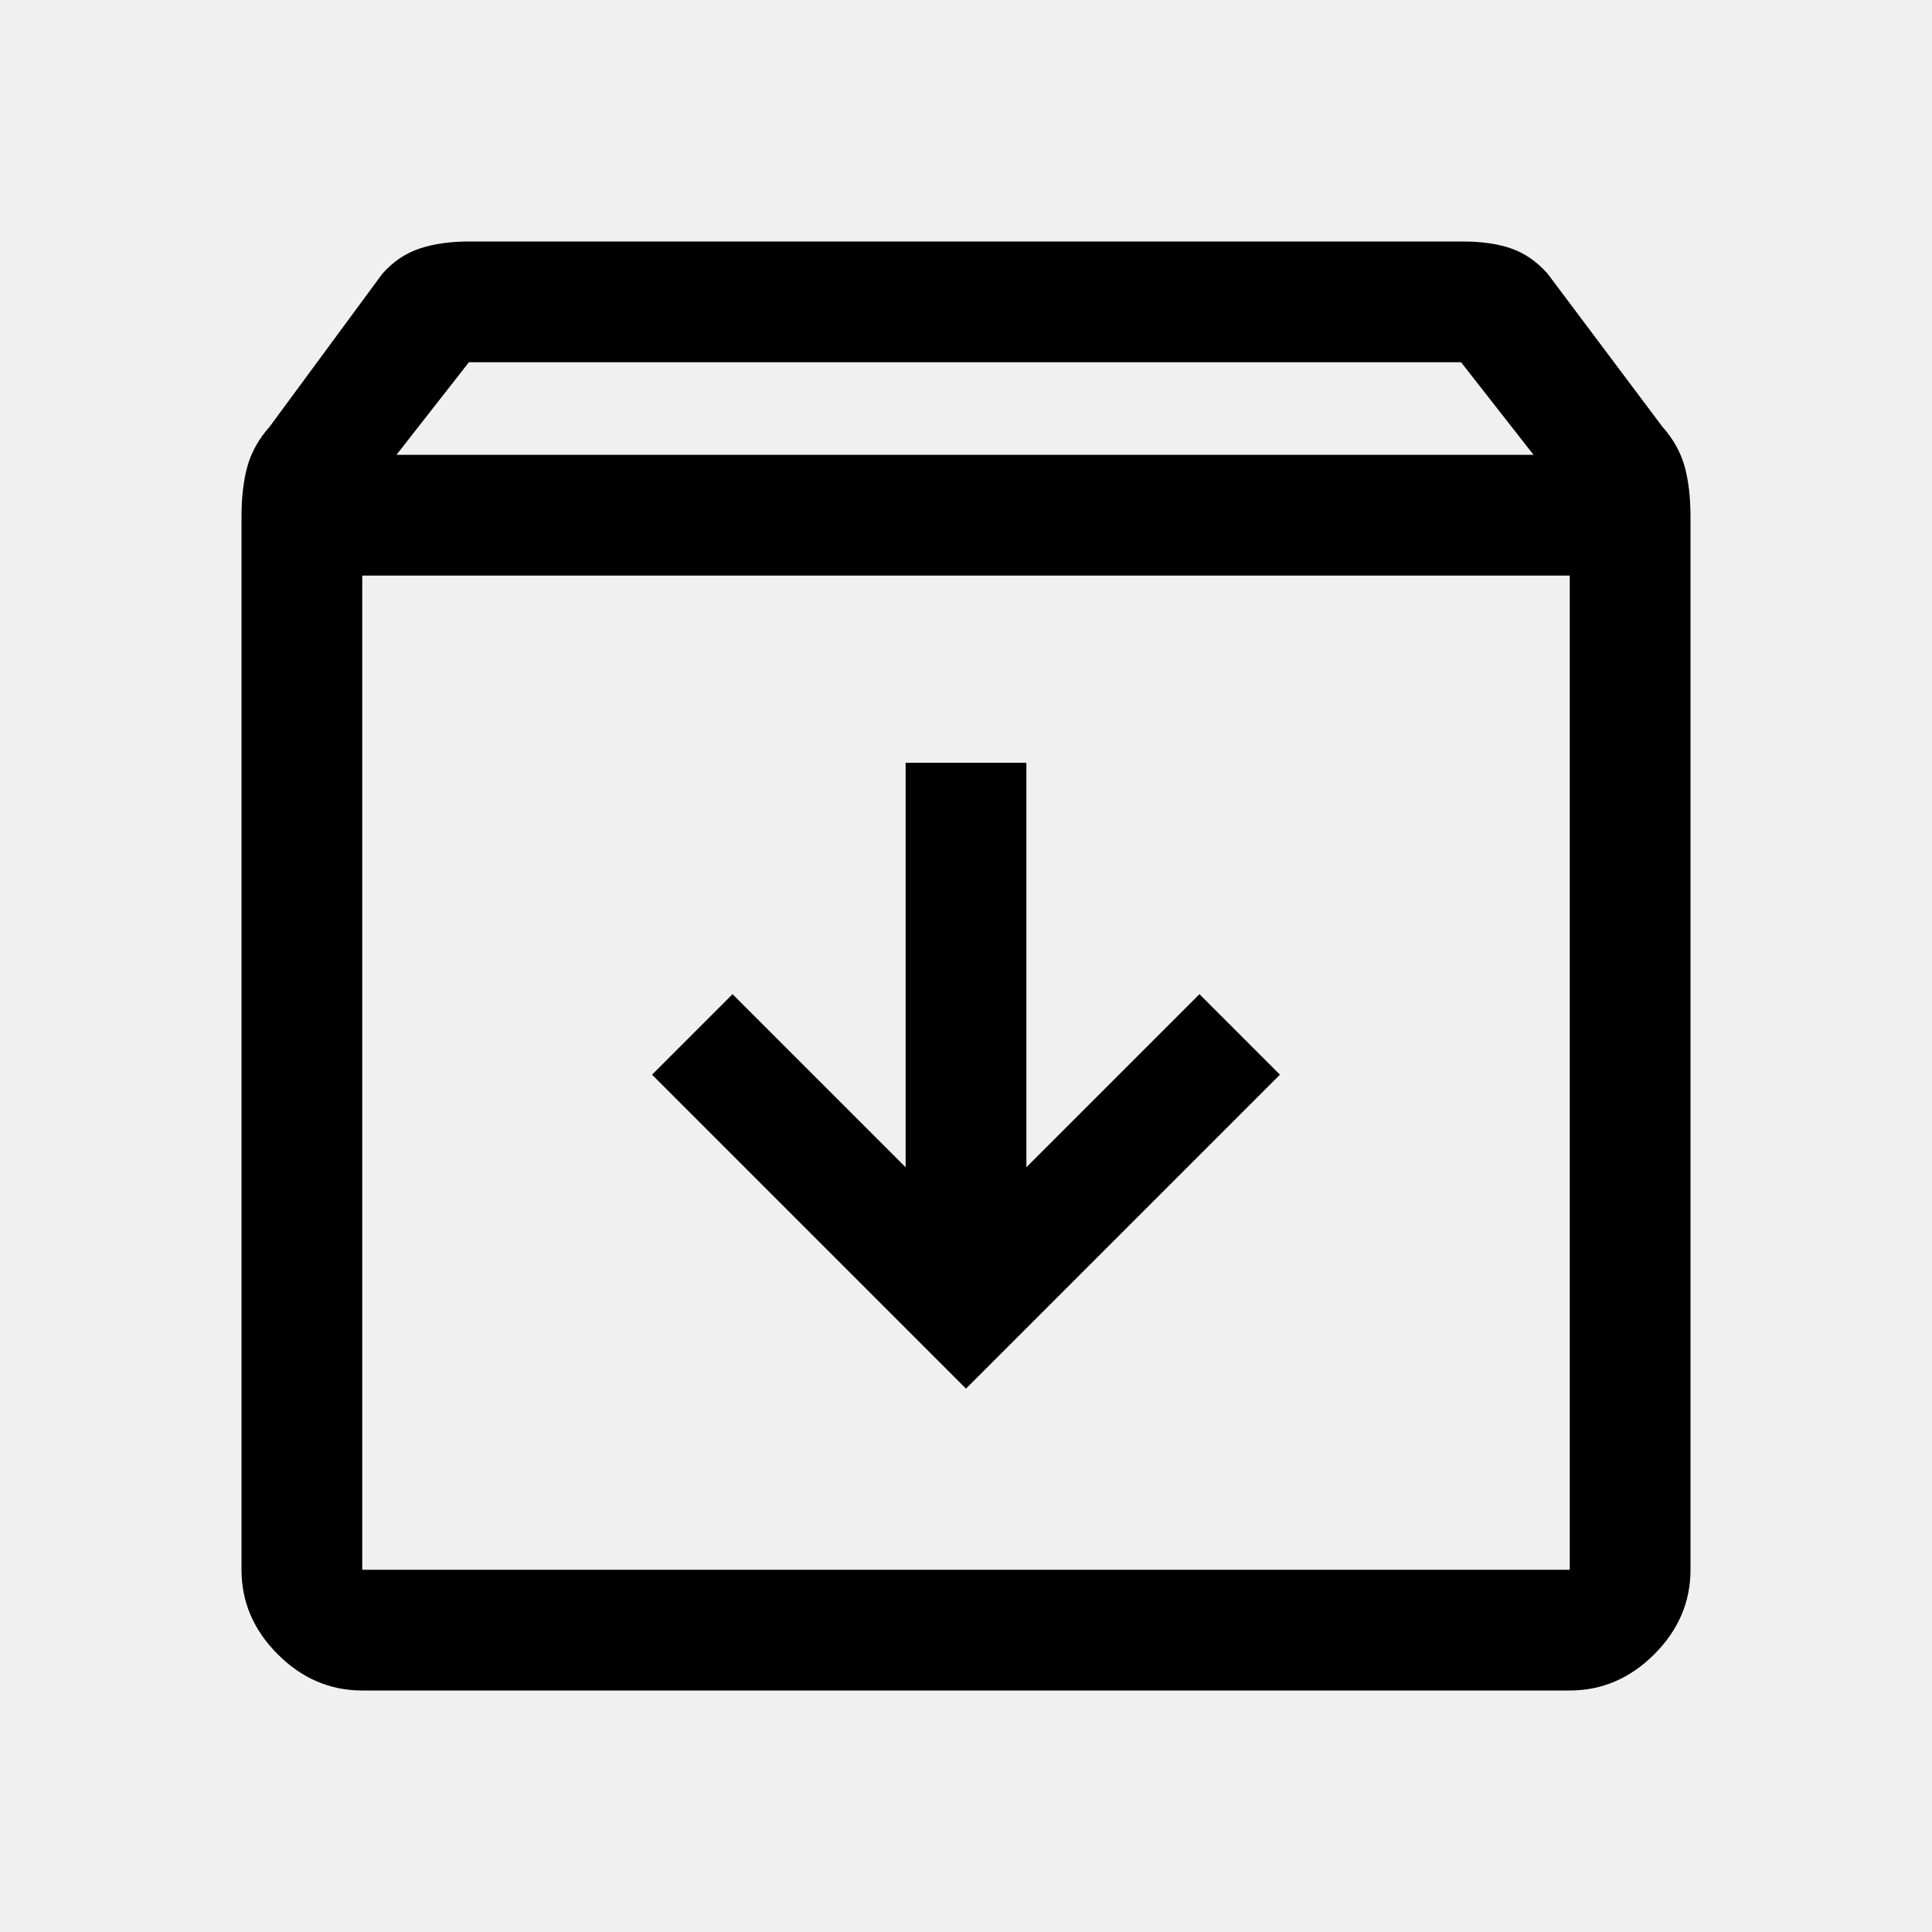
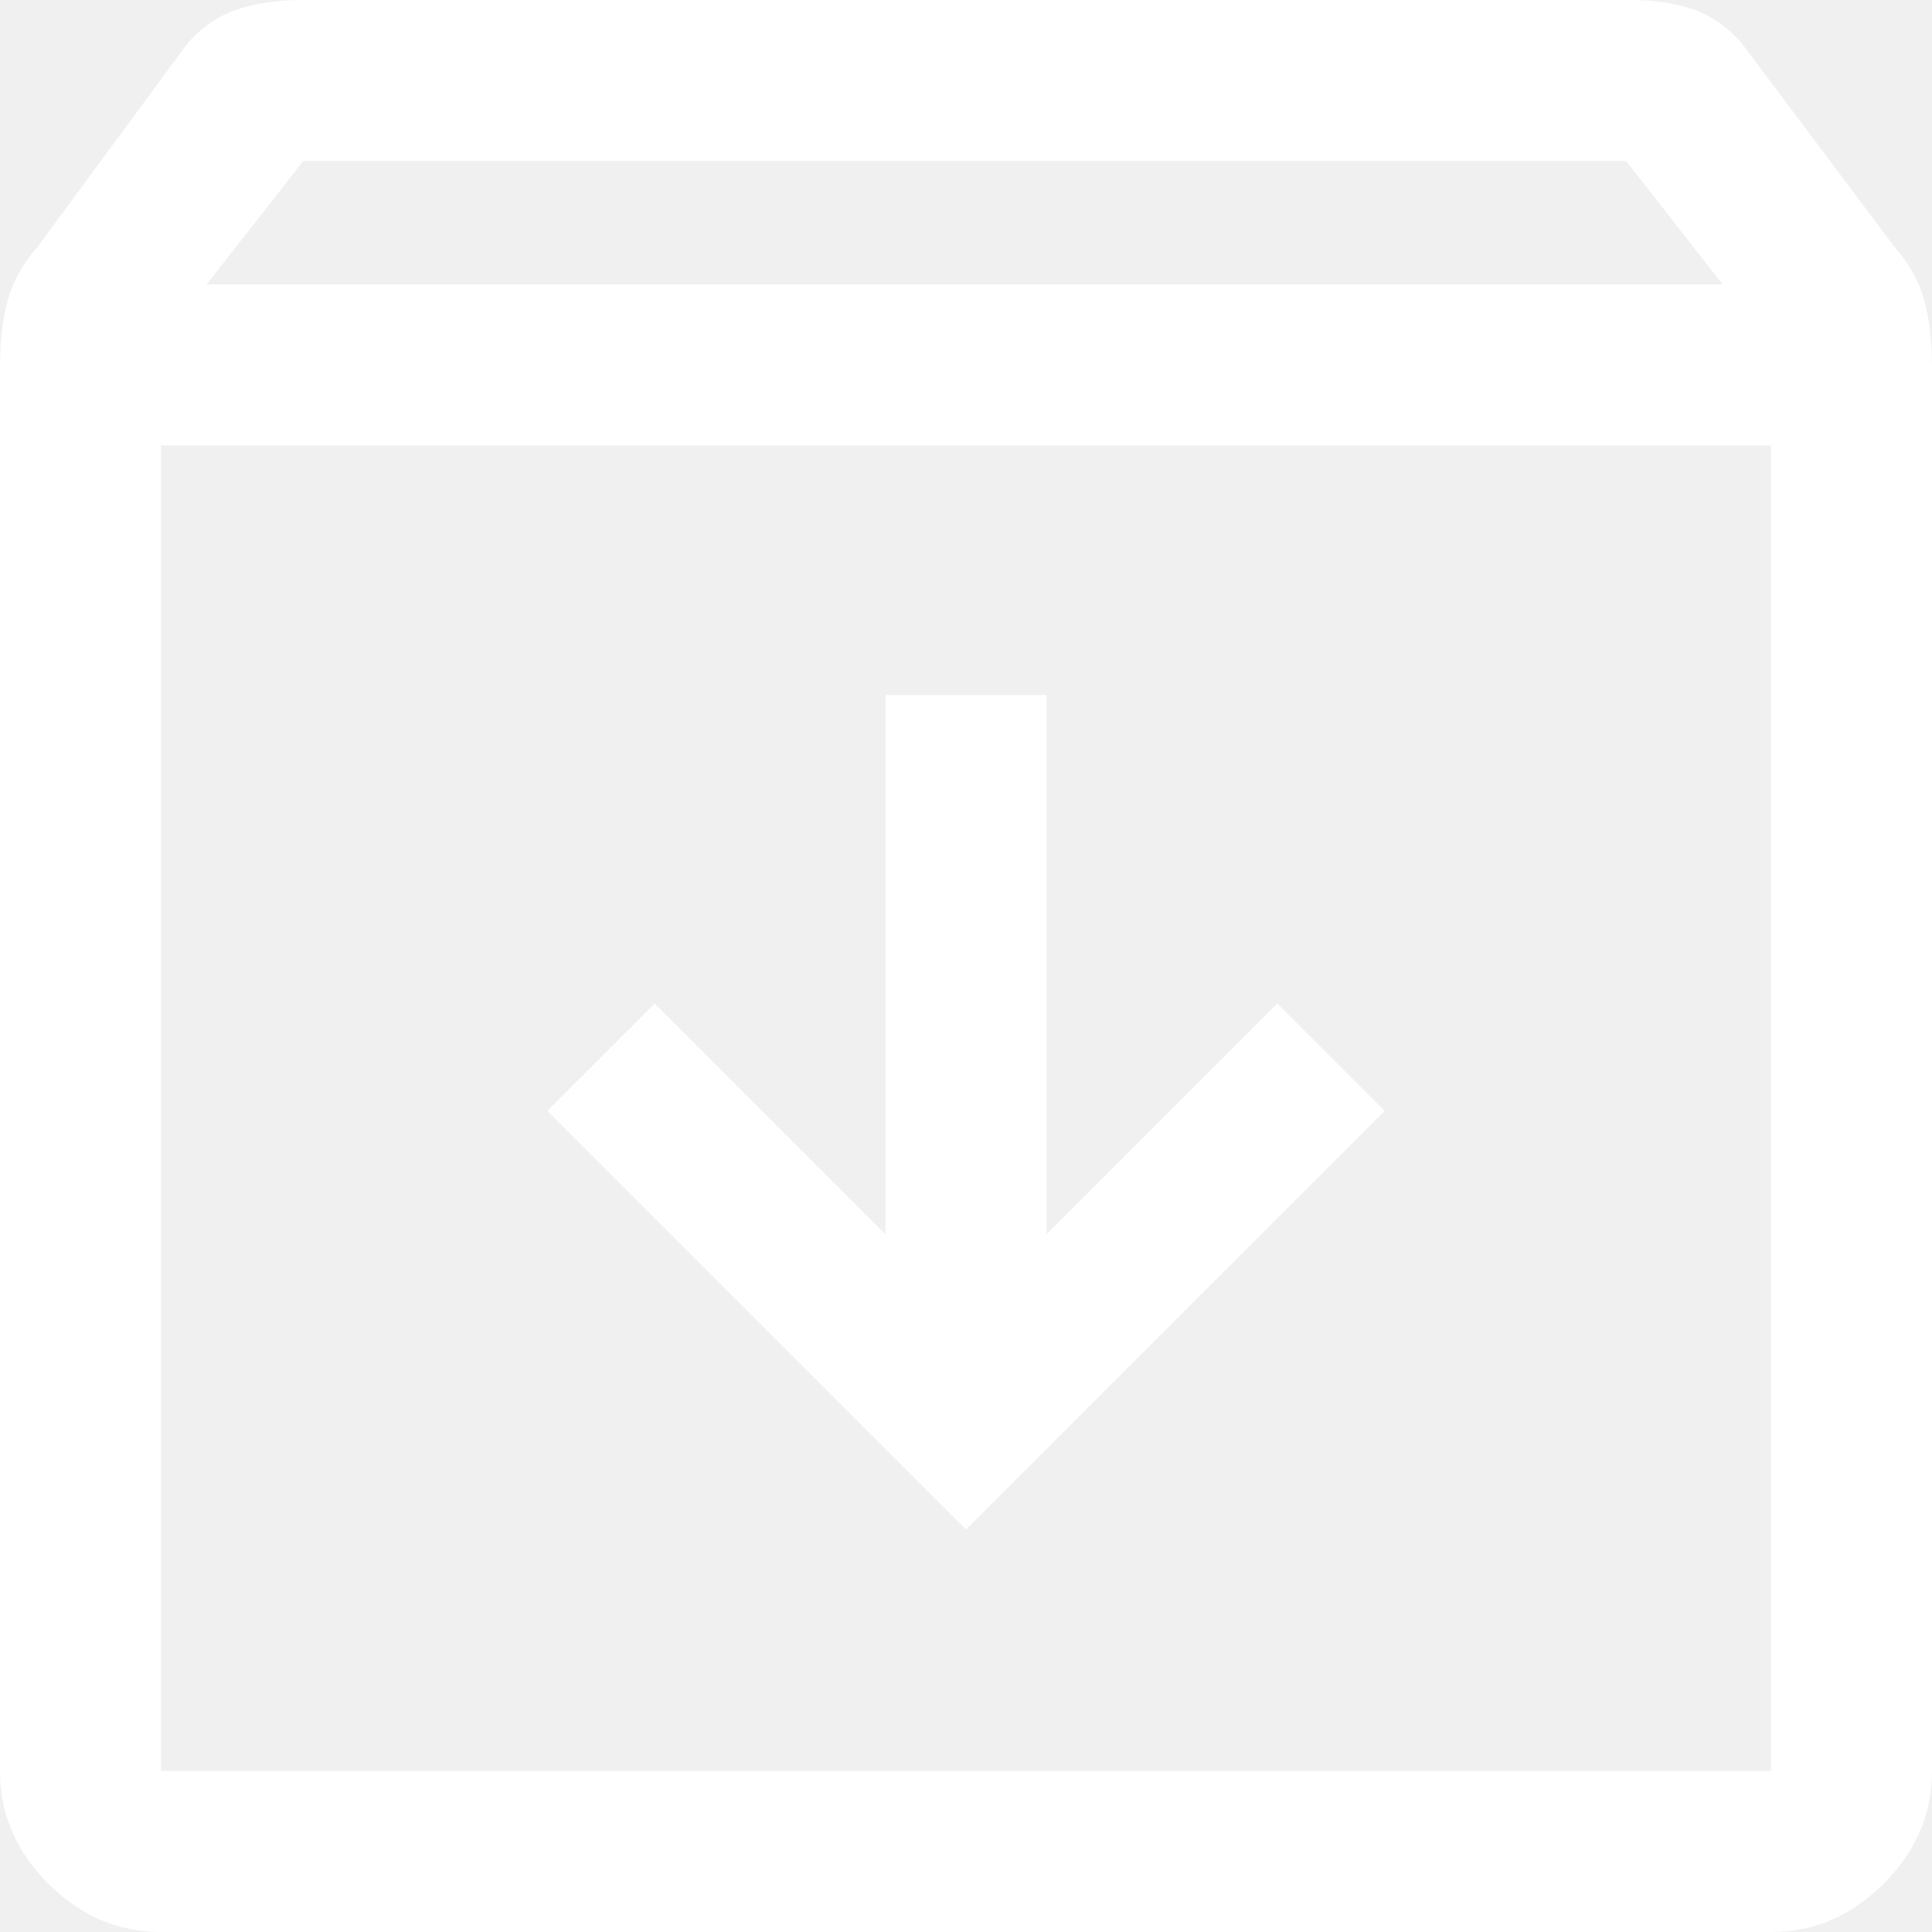
- <svg xmlns="http://www.w3.org/2000/svg" height="48" width="48">
-   <path d="M9 42q-1.2 0-2.1-.9Q6 40.2 6 39V12.85q0-.75.15-1.275.15-.525.55-.975l2.8-3.8q.4-.45.925-.625T11.65 6h24.7q.7 0 1.2.175t.9.625l2.85 3.8q.4.45.55.975.15.525.15 1.275V39q0 1.2-.9 2.1-.9.9-2.1.9Zm.85-30.7H38.1L36.3 9H11.65Zm-.85 3V39h30V14.3Zm15 20.2 7.8-7.8-2-2-4.3 4.3V18.95h-3V29l-4.3-4.3-2 2ZM9 39h30H9Z" />
+ <svg xmlns="http://www.w3.org/2000/svg" width="36" height="36" viewBox="0 0 36 36" fill="none">
+   <path d="M3 36C2.2 36 1.5 35.7 0.9 35.1C0.3 34.5 0 33.8 0 33V6.85C0 6.35 0.05 5.925 0.15 5.575C0.25 5.225 0.433 4.9 0.7 4.6L3.5 0.8C3.767 0.5 4.075 0.292 4.425 0.175C4.775 0.058 5.183 0 5.65 0H30.35C30.817 0 31.217 0.058 31.55 0.175C31.883 0.292 32.183 0.5 32.45 0.8L35.3 4.6C35.567 4.9 35.75 5.225 35.85 5.575C35.95 5.925 36 6.35 36 6.85V33C36 33.8 35.7 34.5 35.1 35.1C34.5 35.7 33.8 36 33 36H3ZM3.85 5.3H32.1L30.3 3H5.65L3.85 5.3ZM3 8.3V33H33V8.3H3ZM18 28.5L25.8 20.7L23.8 18.7L19.5 23V12.95H16.5V23L12.2 18.7L10.2 20.7L18 28.5ZM3 33H33H3Z" fill="white" />
</svg>
